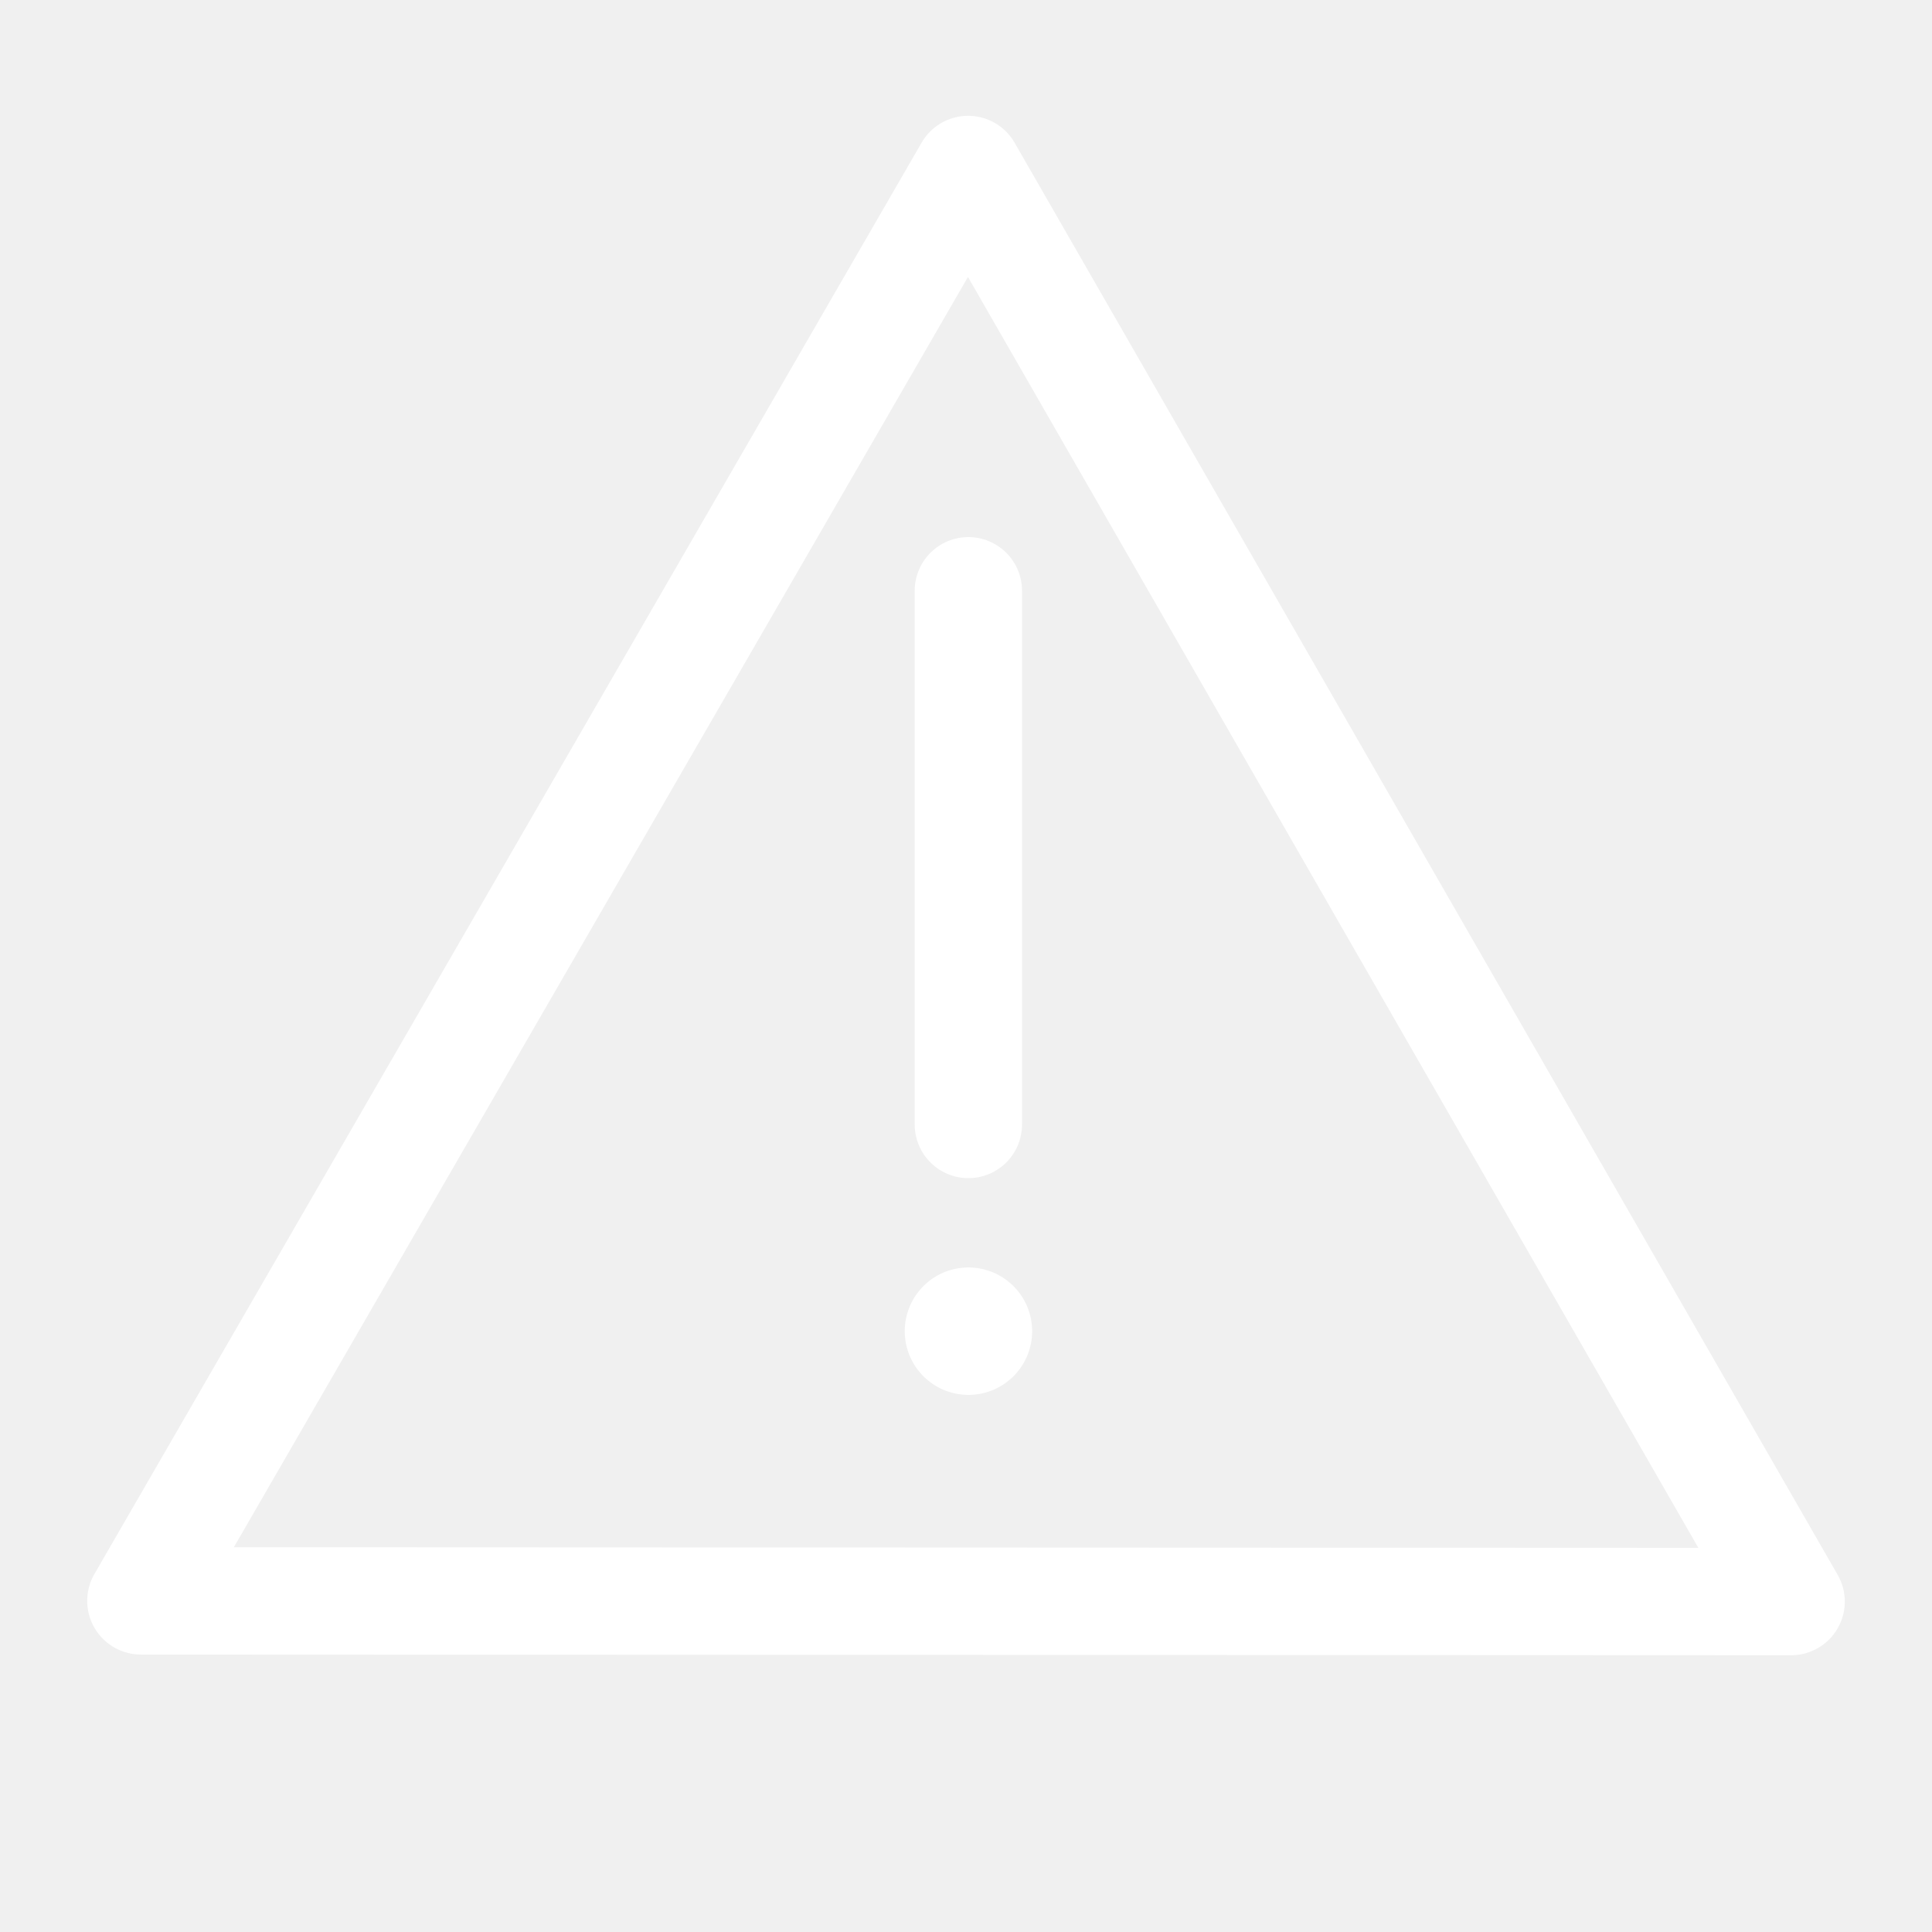
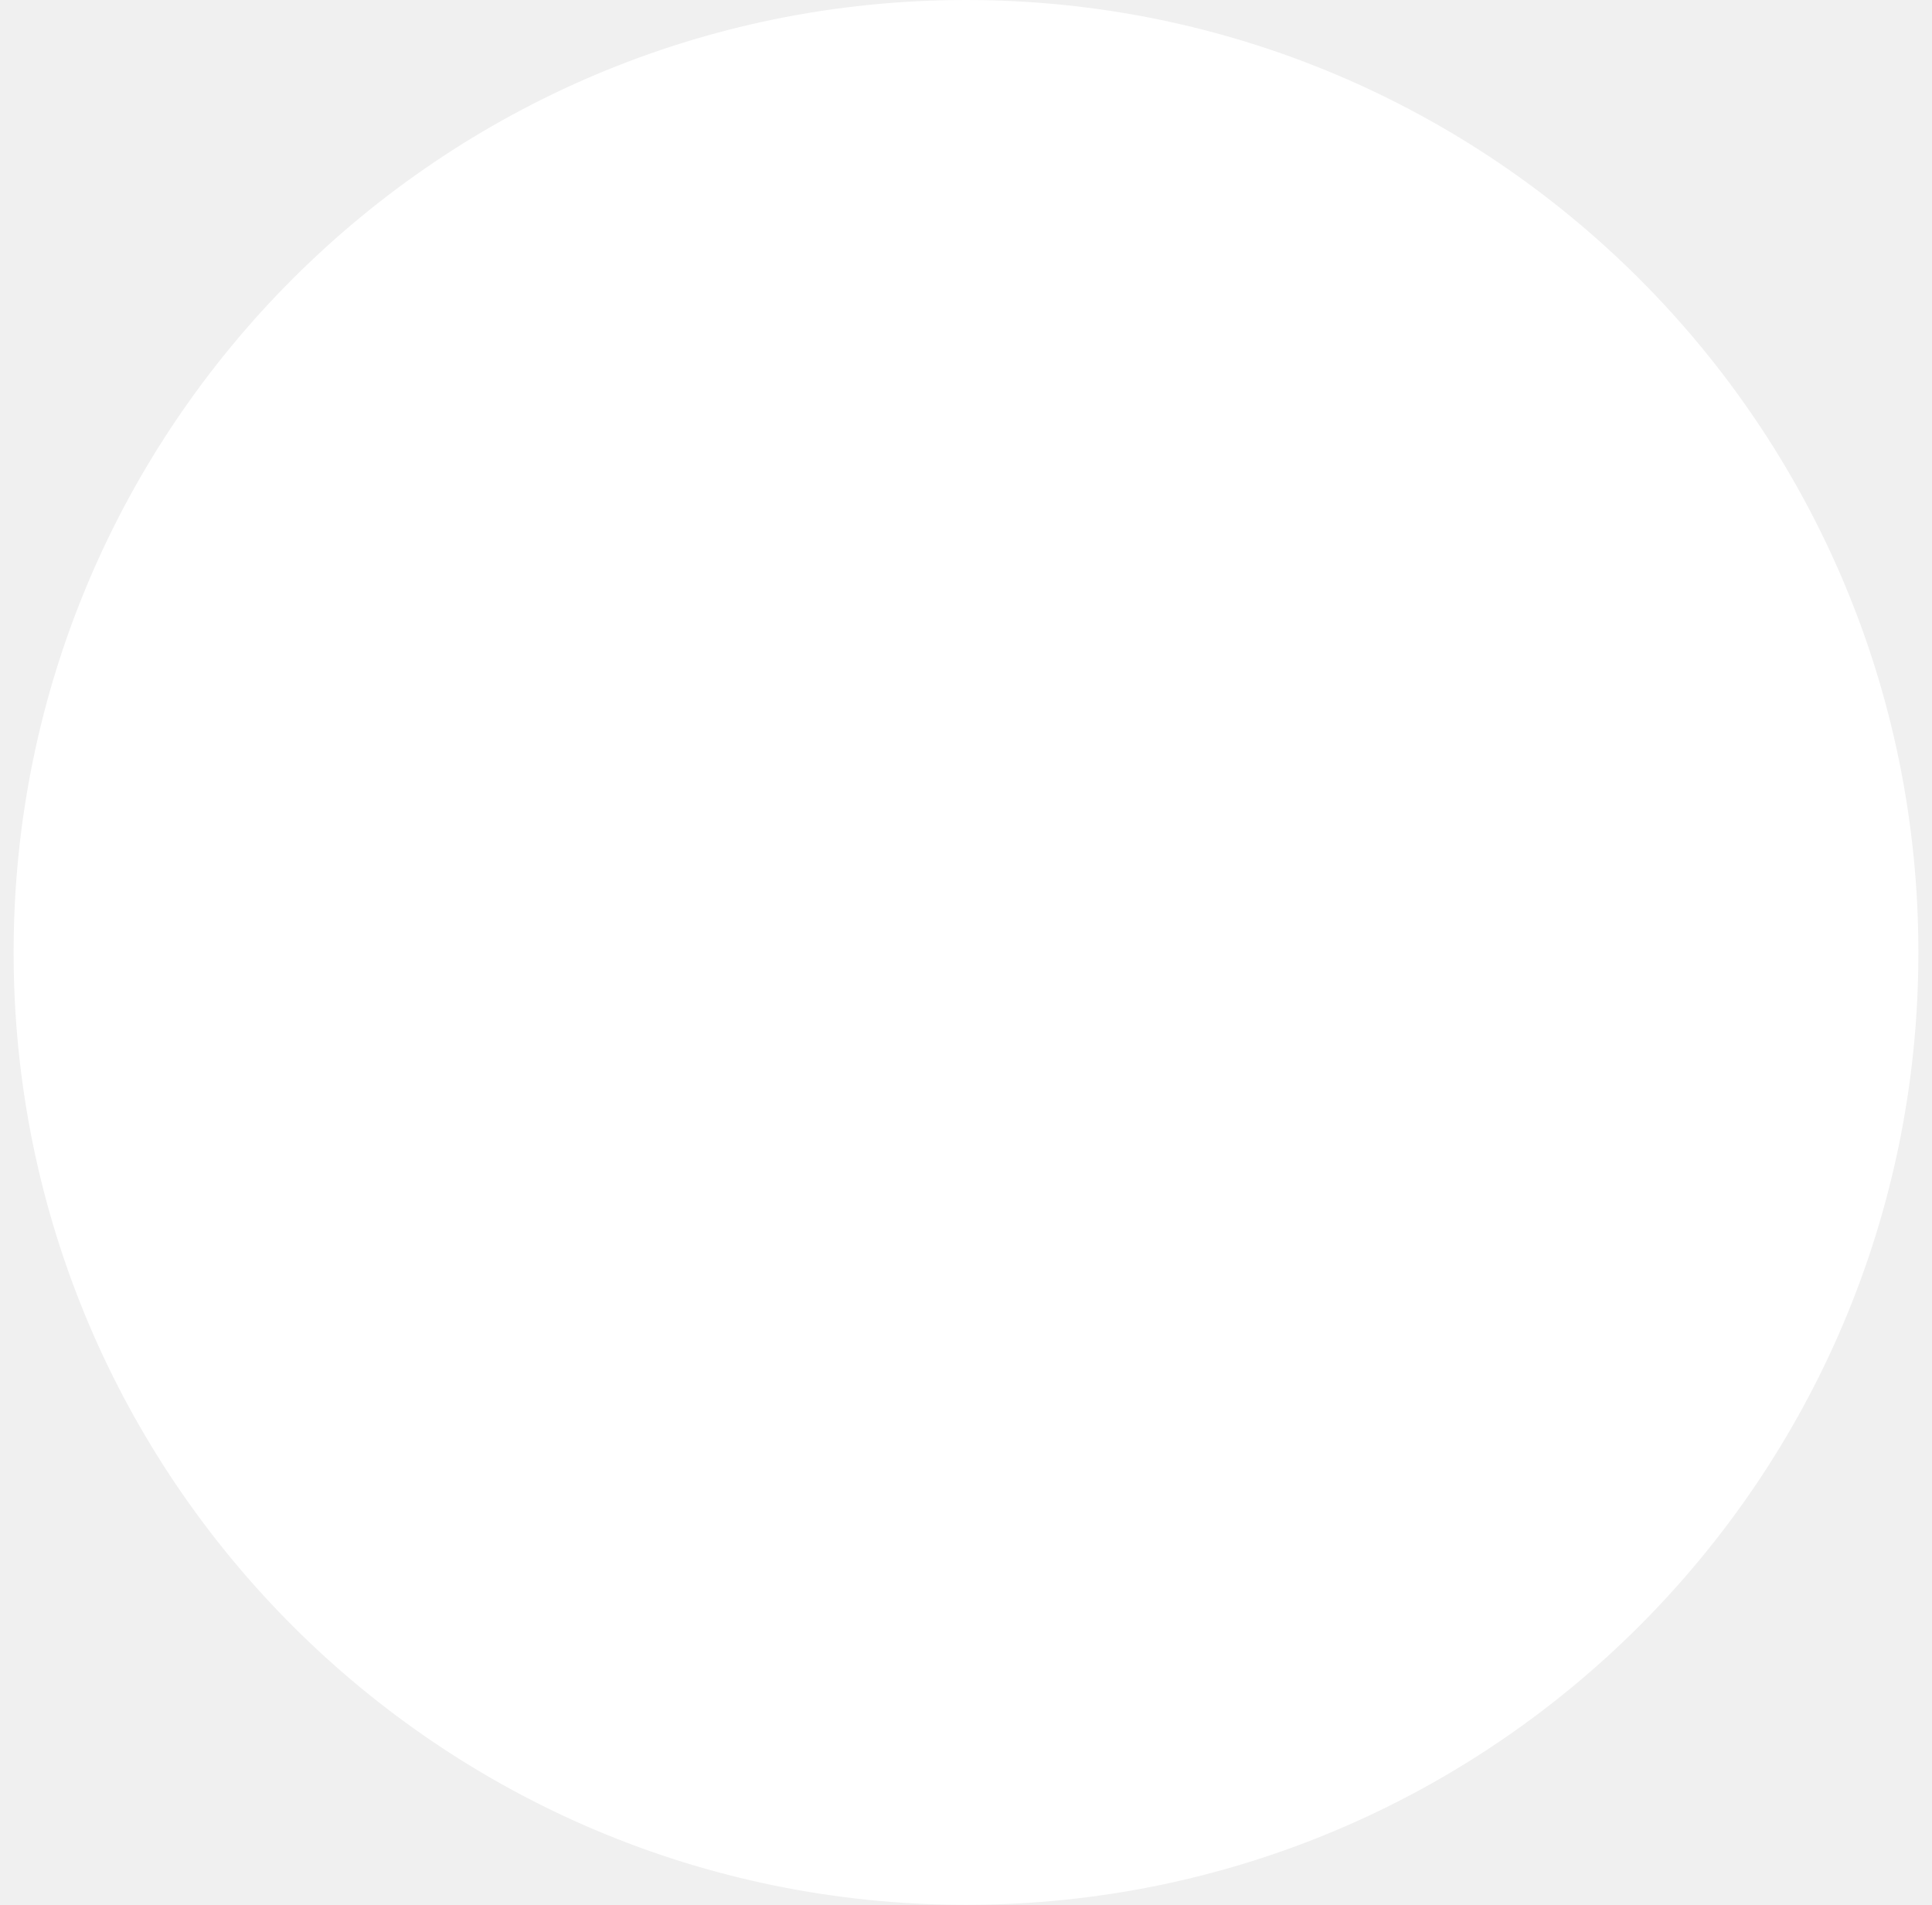
- <svg xmlns="http://www.w3.org/2000/svg" width="36" height="36" viewBox="0 0 36 36" fill="none">
-   <g clip-path="url(#clip0_144_49)">
-     <path d="M2.625 29.83L18.039 3.158L33.375 29.843L2.625 29.83Z" stroke="white" stroke-width="2" stroke-linecap="round" stroke-linejoin="round" />
-     <path d="M18.045 24.992C18.149 24.992 18.233 24.908 18.233 24.805C18.233 24.701 18.149 24.617 18.045 24.617C17.942 24.617 17.858 24.701 17.858 24.805C17.858 24.908 17.942 24.992 18.045 24.992Z" stroke="white" stroke-width="2" stroke-linecap="round" stroke-linejoin="round" stroke-dasharray="4 4" />
-     <path d="M18.044 11.008V20.953" stroke="white" stroke-width="2" stroke-linecap="round" stroke-linejoin="round" />
+ <svg xmlns="http://www.w3.org/2000/svg" width="71" height="70" viewBox="0 0 71 70" fill="none">
+   <g clip-path="url(#clip0_225_444)">
+     <circle cx="35.5" cy="35" r="35" fill="white" />
  </g>
  <defs>
-     <clipPath id="clip0_144_49">
-       <rect width="36" height="36" fill="white" />
+     <clipPath id="clip0_225_444">
+       <rect width="70" height="70" fill="white" transform="translate(0.5)" />
    </clipPath>
  </defs>
</svg>
